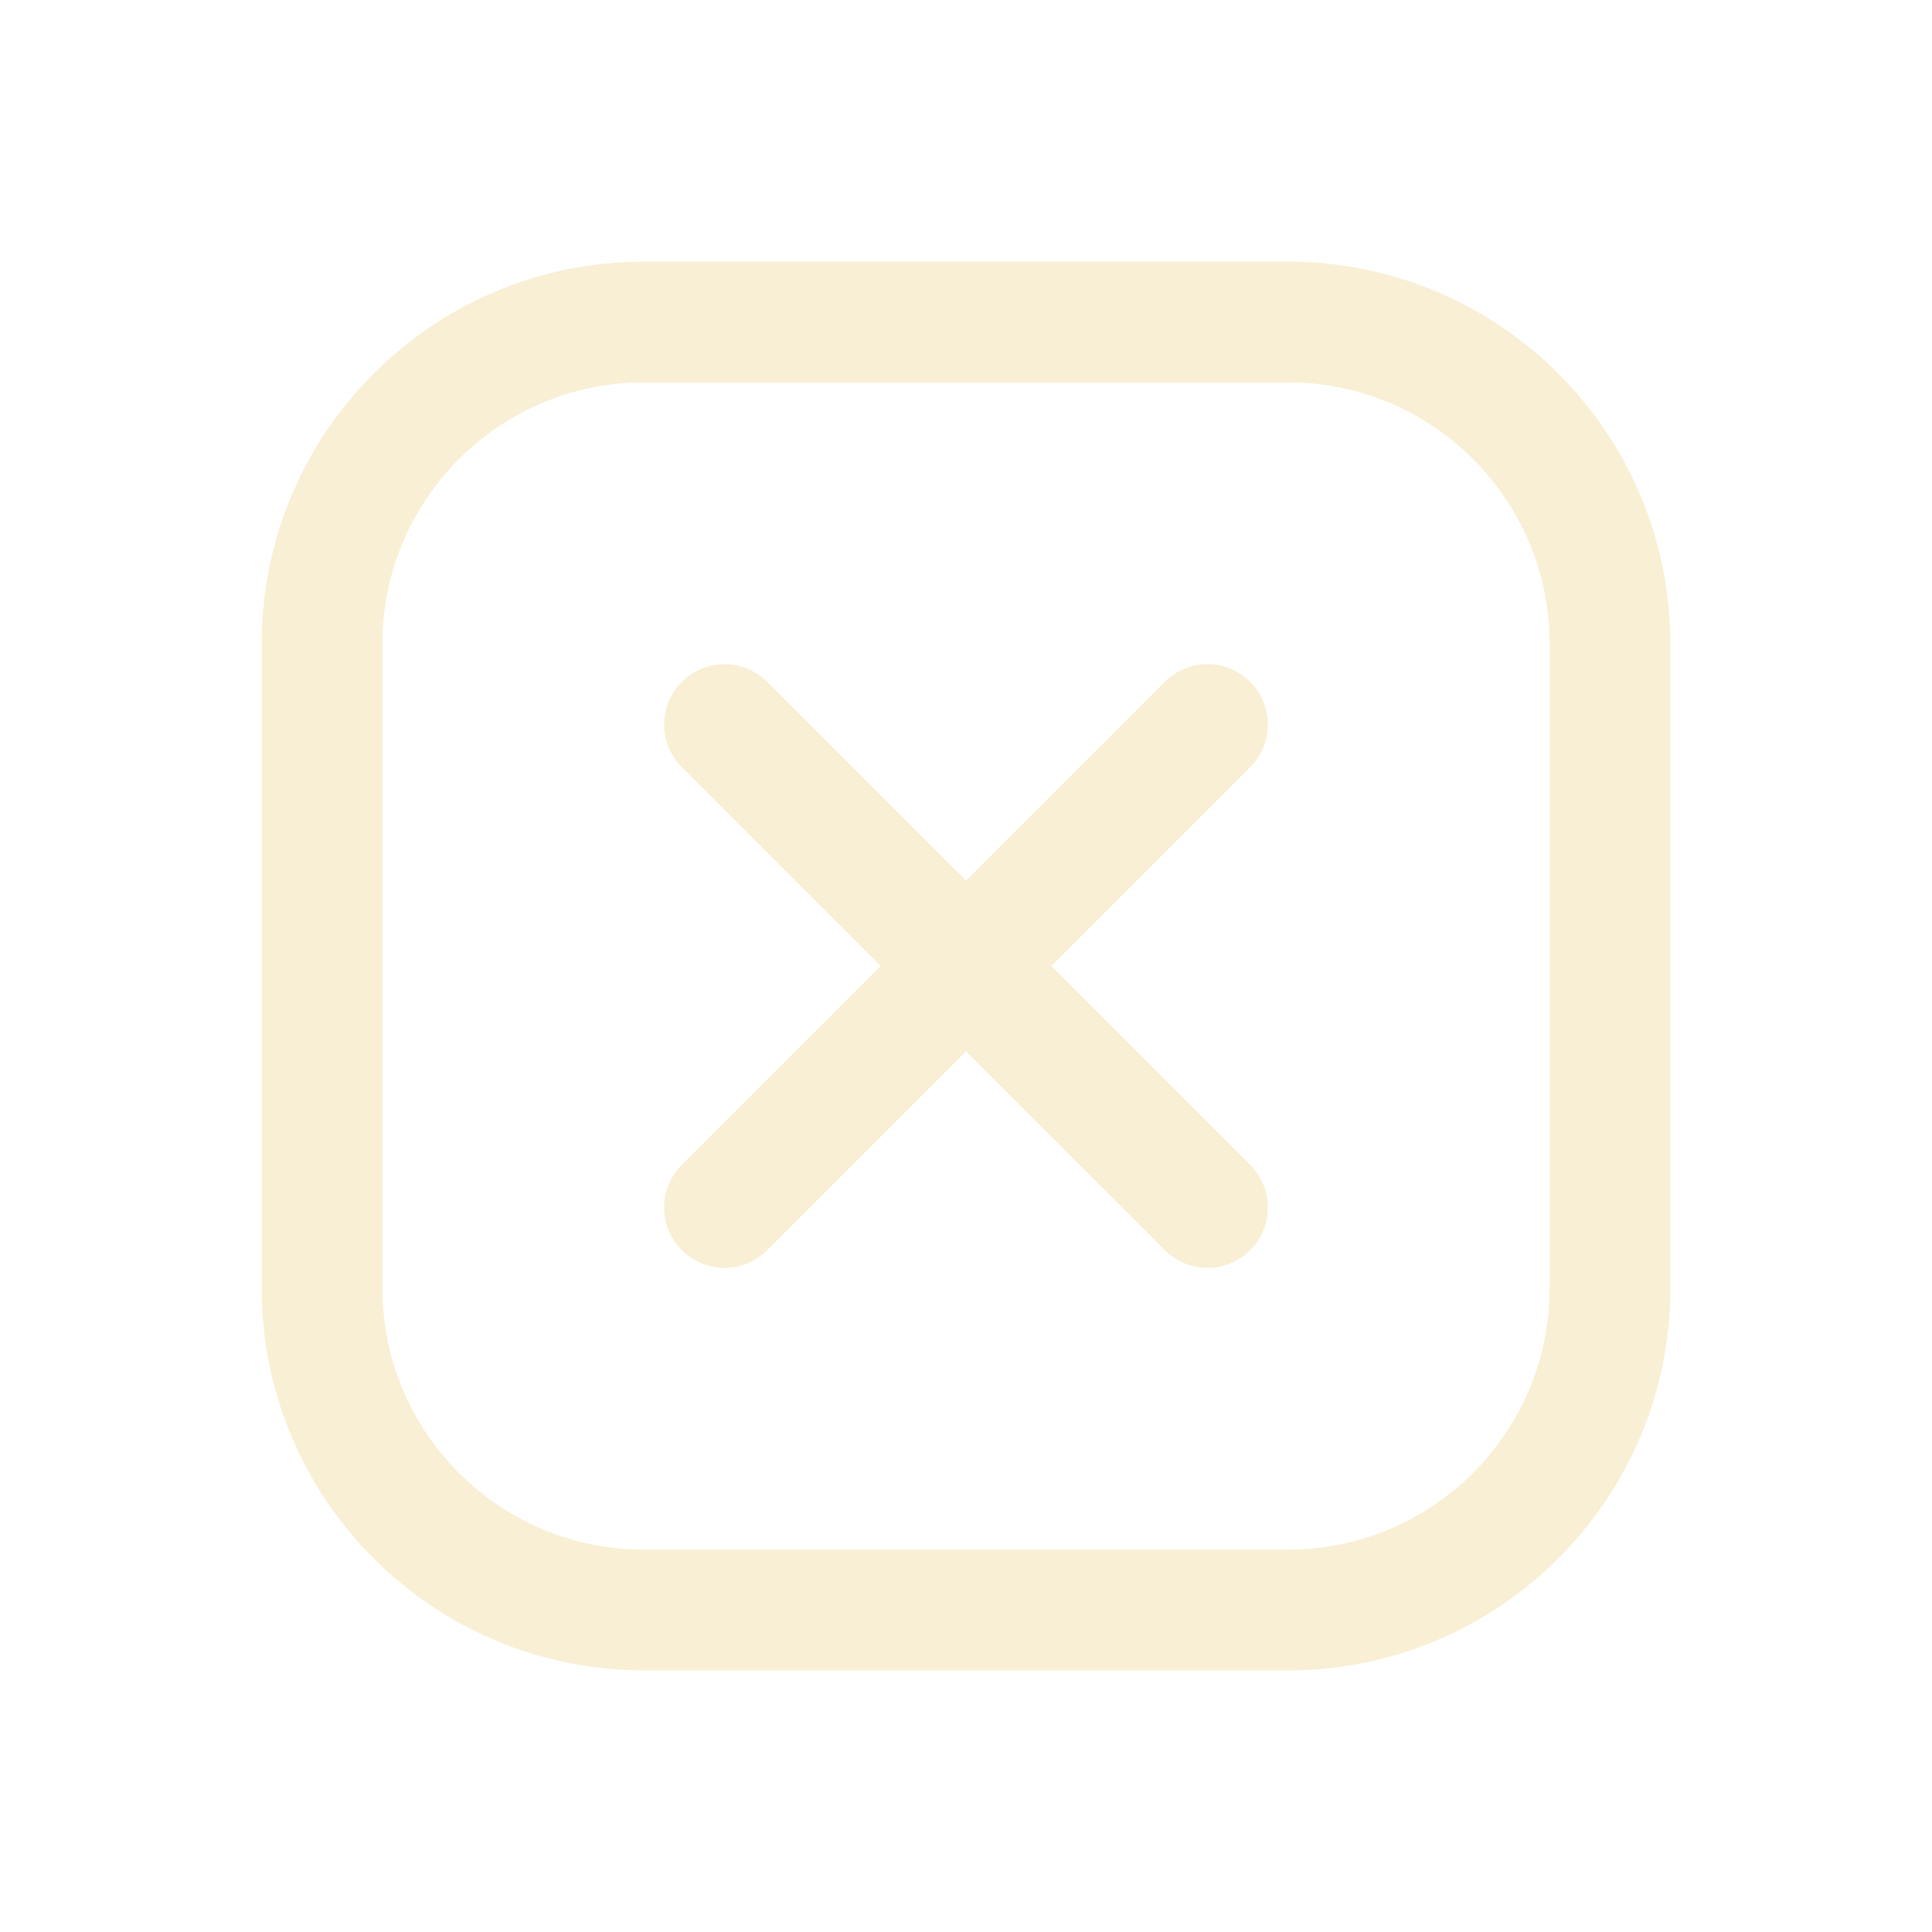
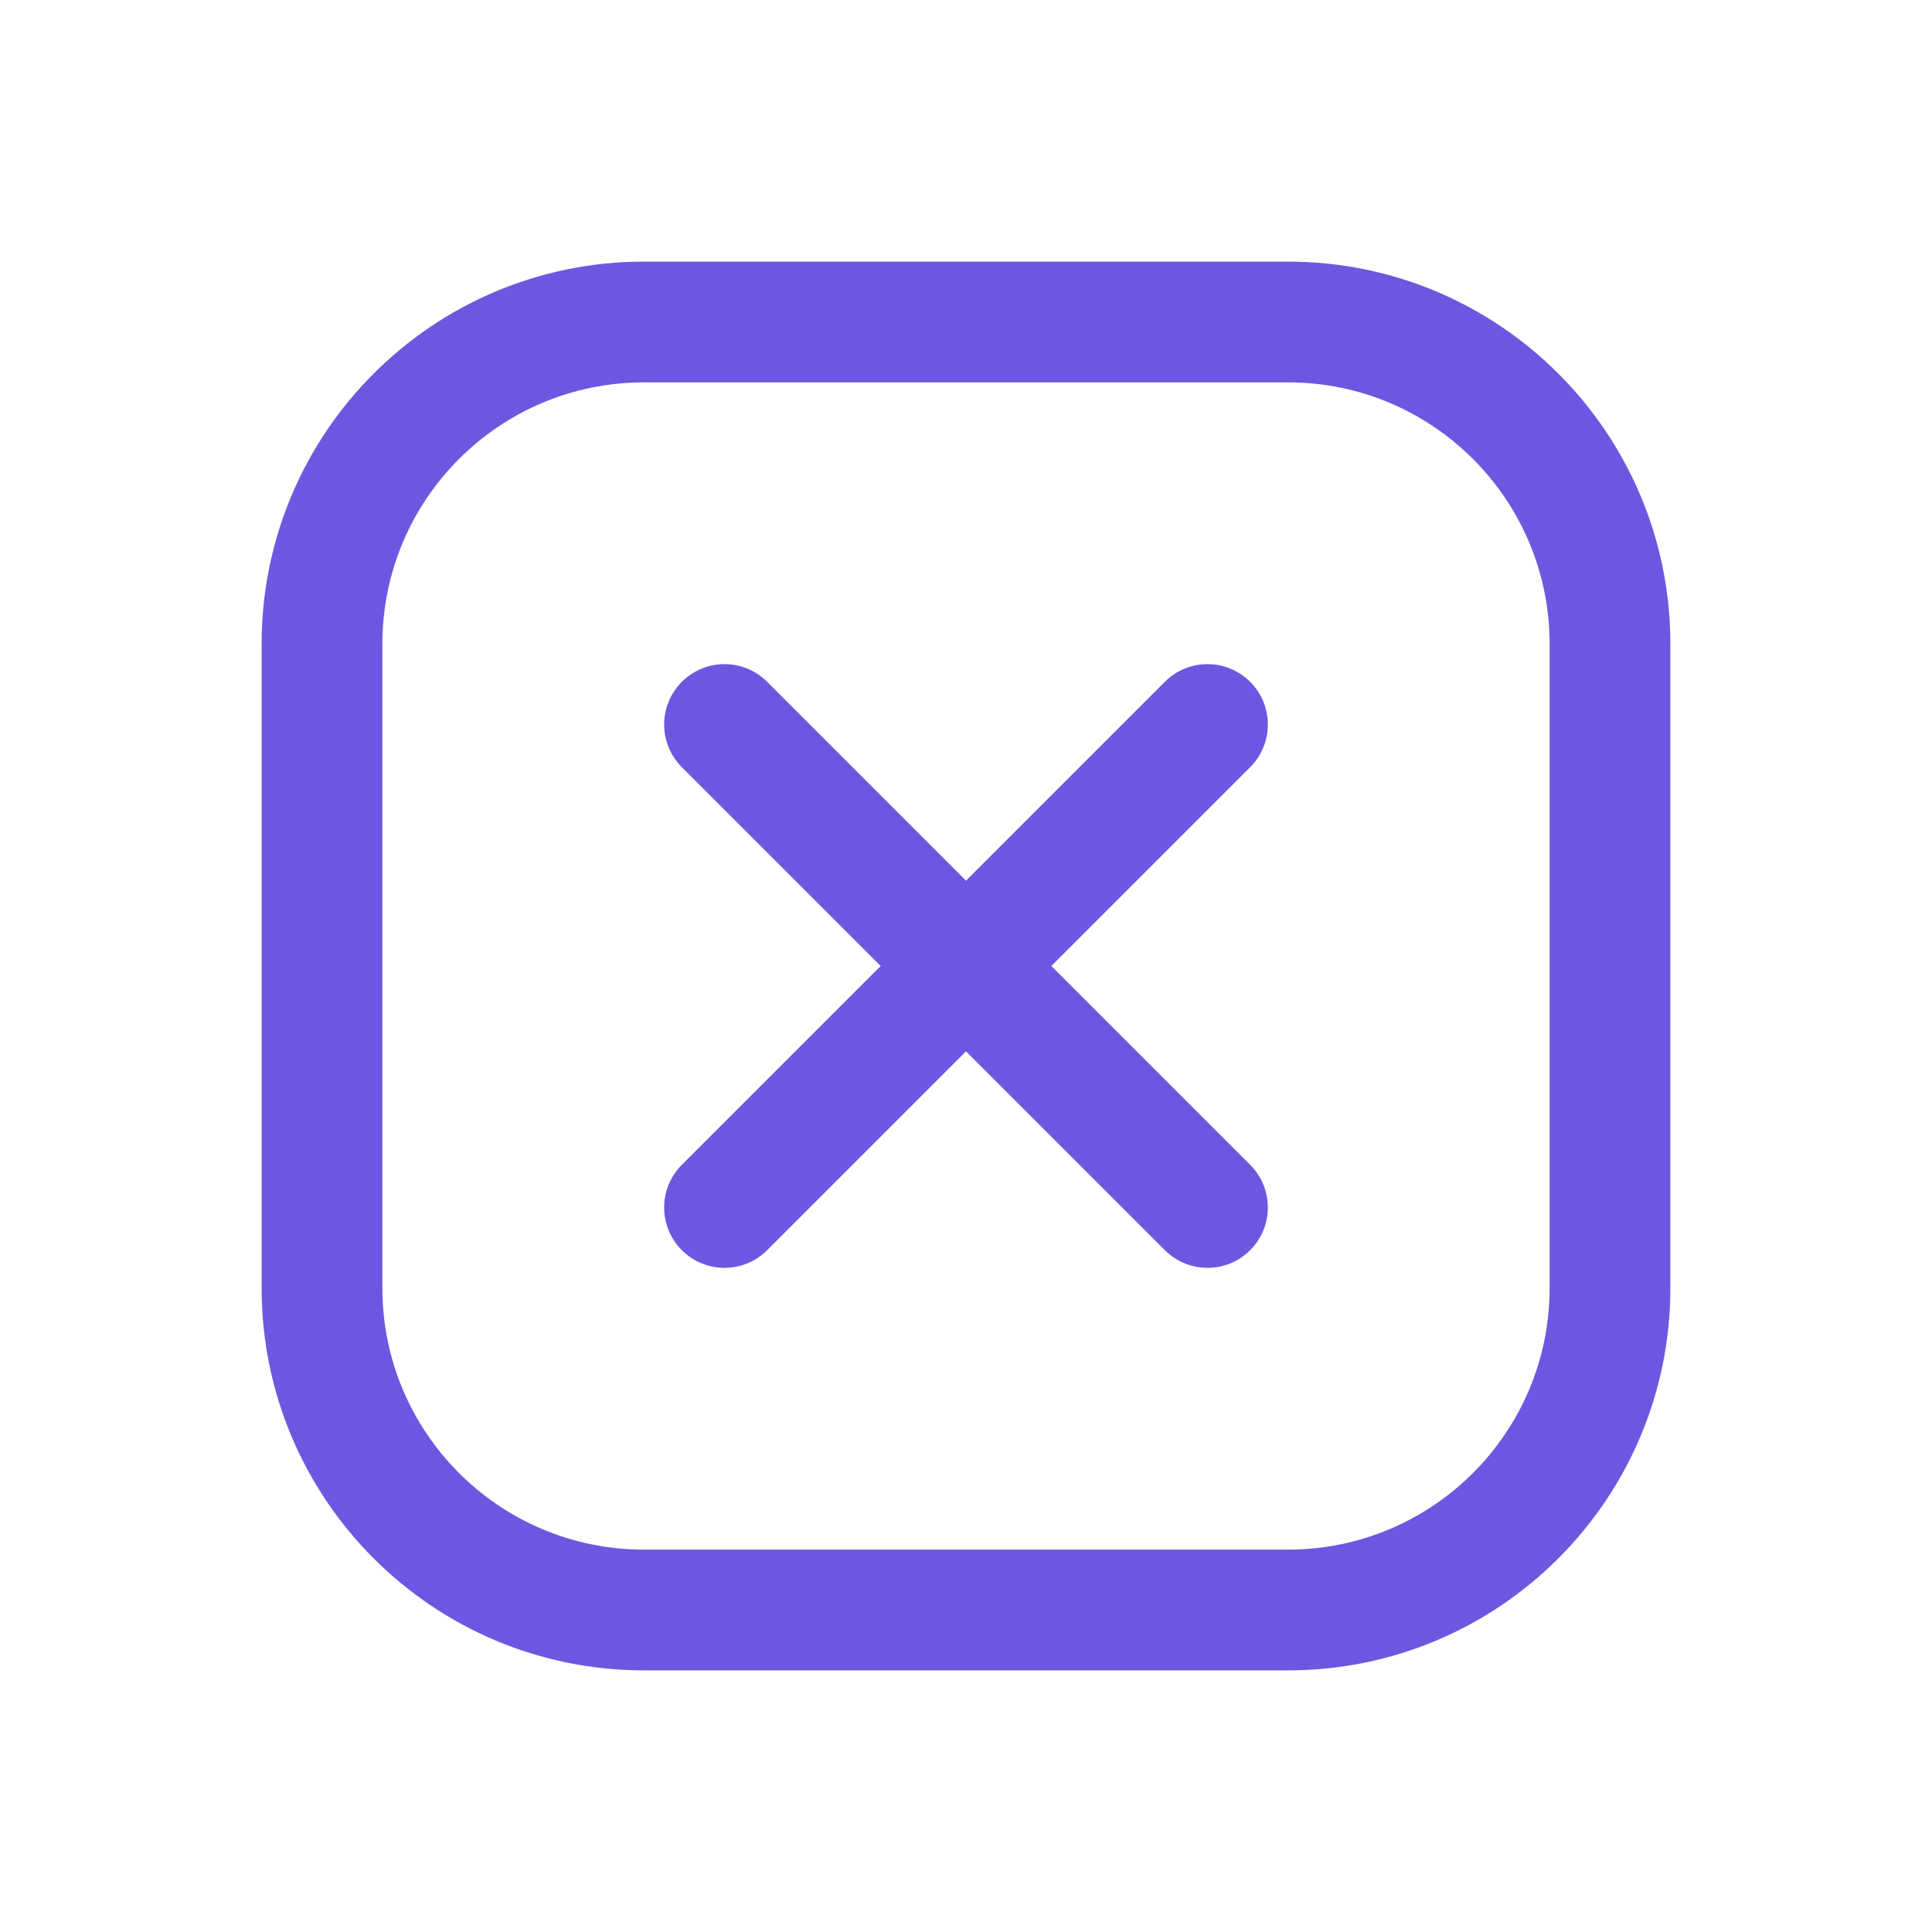
<svg xmlns="http://www.w3.org/2000/svg" width="45px" height="45px" viewBox="0 0 24 24" fill="none">
  <g id="SVGRepo_bgCarrier" stroke-width="0" />
  <g id="SVGRepo_tracerCarrier" stroke-linecap="round" stroke-linejoin="round" />
  <g id="SVGRepo_iconCarrier">
-     <path d="M15.53 9.53C15.823 9.237 15.823 8.763 15.53 8.47C15.237 8.177 14.762 8.177 14.47 8.47L15.53 9.53ZM8.47 14.47C8.177 14.763 8.177 15.237 8.47 15.53C8.763 15.823 9.237 15.823 9.53 15.53L8.47 14.47ZM9.53 8.47C9.238 8.177 8.763 8.177 8.47 8.47C8.177 8.763 8.177 9.237 8.47 9.53L9.53 8.47ZM14.47 15.53C14.763 15.823 15.238 15.823 15.53 15.53C15.823 15.237 15.823 14.763 15.53 14.47L14.47 15.53ZM14.47 8.47L8.47 14.47L9.53 15.53L15.53 9.53L14.47 8.47ZM8.47 9.53L14.47 15.53L15.53 14.47L9.53 8.47L8.47 9.53ZM8 4.75H16V3.25H8V4.75ZM19.25 8V16H20.75V8H19.25ZM16 19.25H8V20.75H16V19.25ZM4.75 16V8H3.25V16H4.75ZM8 19.25C6.205 19.25 4.75 17.795 4.75 16H3.25C3.25 18.623 5.377 20.75 8 20.75V19.25ZM19.25 16C19.25 17.795 17.795 19.25 16 19.25V20.75C18.623 20.75 20.75 18.623 20.75 16H19.25ZM16 4.75C17.795 4.75 19.25 6.205 19.25 8H20.75C20.75 5.377 18.623 3.25 16 3.25V4.75ZM8 3.25C5.377 3.25 3.25 5.377 3.25 8H4.75C4.75 6.205 6.205 4.75 8 4.75V3.25Z" fill="#f8efd4" />
+     <path d="M15.53 9.53C15.823 9.237 15.823 8.763 15.53 8.47C15.237 8.177 14.762 8.177 14.47 8.47L15.53 9.53ZM8.47 14.47C8.177 14.763 8.177 15.237 8.47 15.53C8.763 15.823 9.237 15.823 9.53 15.53L8.47 14.47ZM9.53 8.47C9.238 8.177 8.763 8.177 8.47 8.47C8.177 8.763 8.177 9.237 8.47 9.53L9.53 8.47ZM14.47 15.53C14.763 15.823 15.238 15.823 15.53 15.53C15.823 15.237 15.823 14.763 15.53 14.47L14.47 15.53ZM14.47 8.47L8.47 14.47L9.53 15.53L15.53 9.53L14.47 8.47ZM8.47 9.53L14.47 15.53L15.53 14.47L9.53 8.47L8.47 9.53ZM8 4.75H16V3.25H8V4.75ZM19.25 8V16H20.75V8H19.25ZM16 19.25H8V20.75H16V19.25ZM4.75 16V8H3.25V16H4.75ZM8 19.25C6.205 19.25 4.75 17.795 4.75 16H3.25C3.25 18.623 5.377 20.75 8 20.75V19.25ZM19.25 16C19.25 17.795 17.795 19.25 16 19.25V20.75C18.623 20.75 20.75 18.623 20.75 16H19.25ZM16 4.75C17.795 4.75 19.25 6.205 19.25 8H20.75C20.75 5.377 18.623 3.25 16 3.25V4.75ZM8 3.25C5.377 3.25 3.25 5.377 3.25 8H4.75C4.75 6.205 6.205 4.75 8 4.75V3.25Z" fill="#6e57e0" />
  </g>
</svg>
